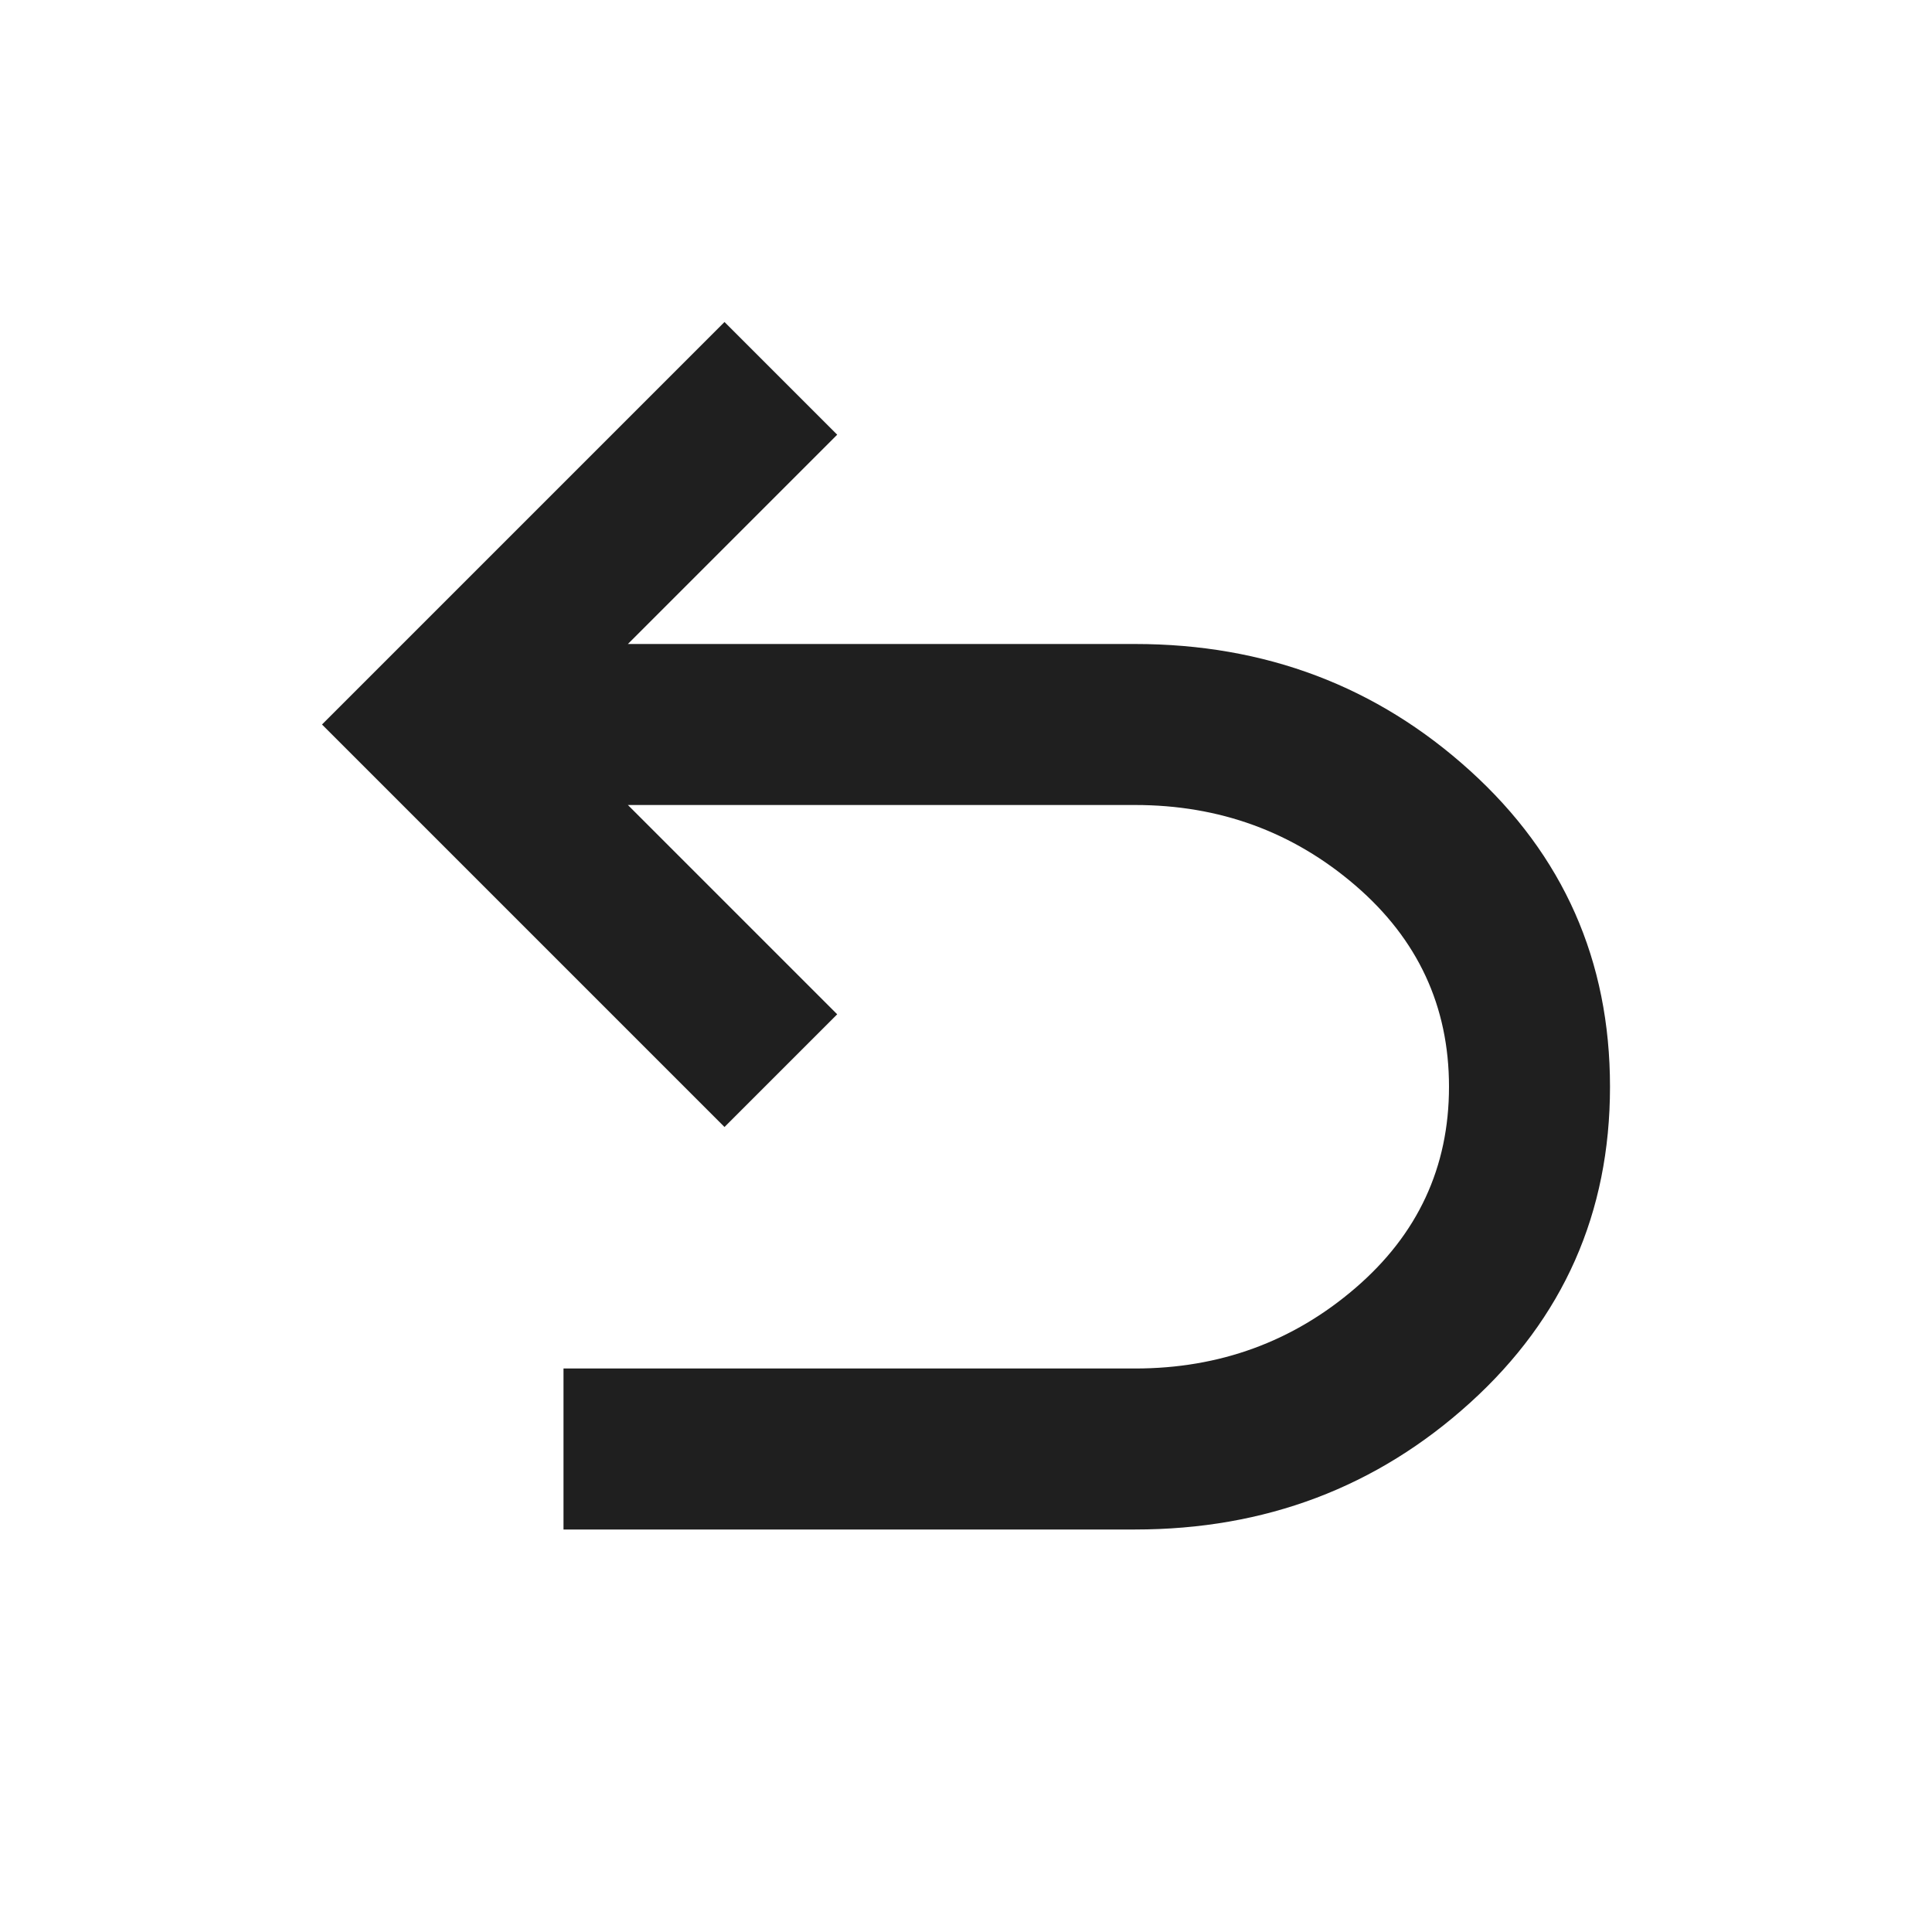
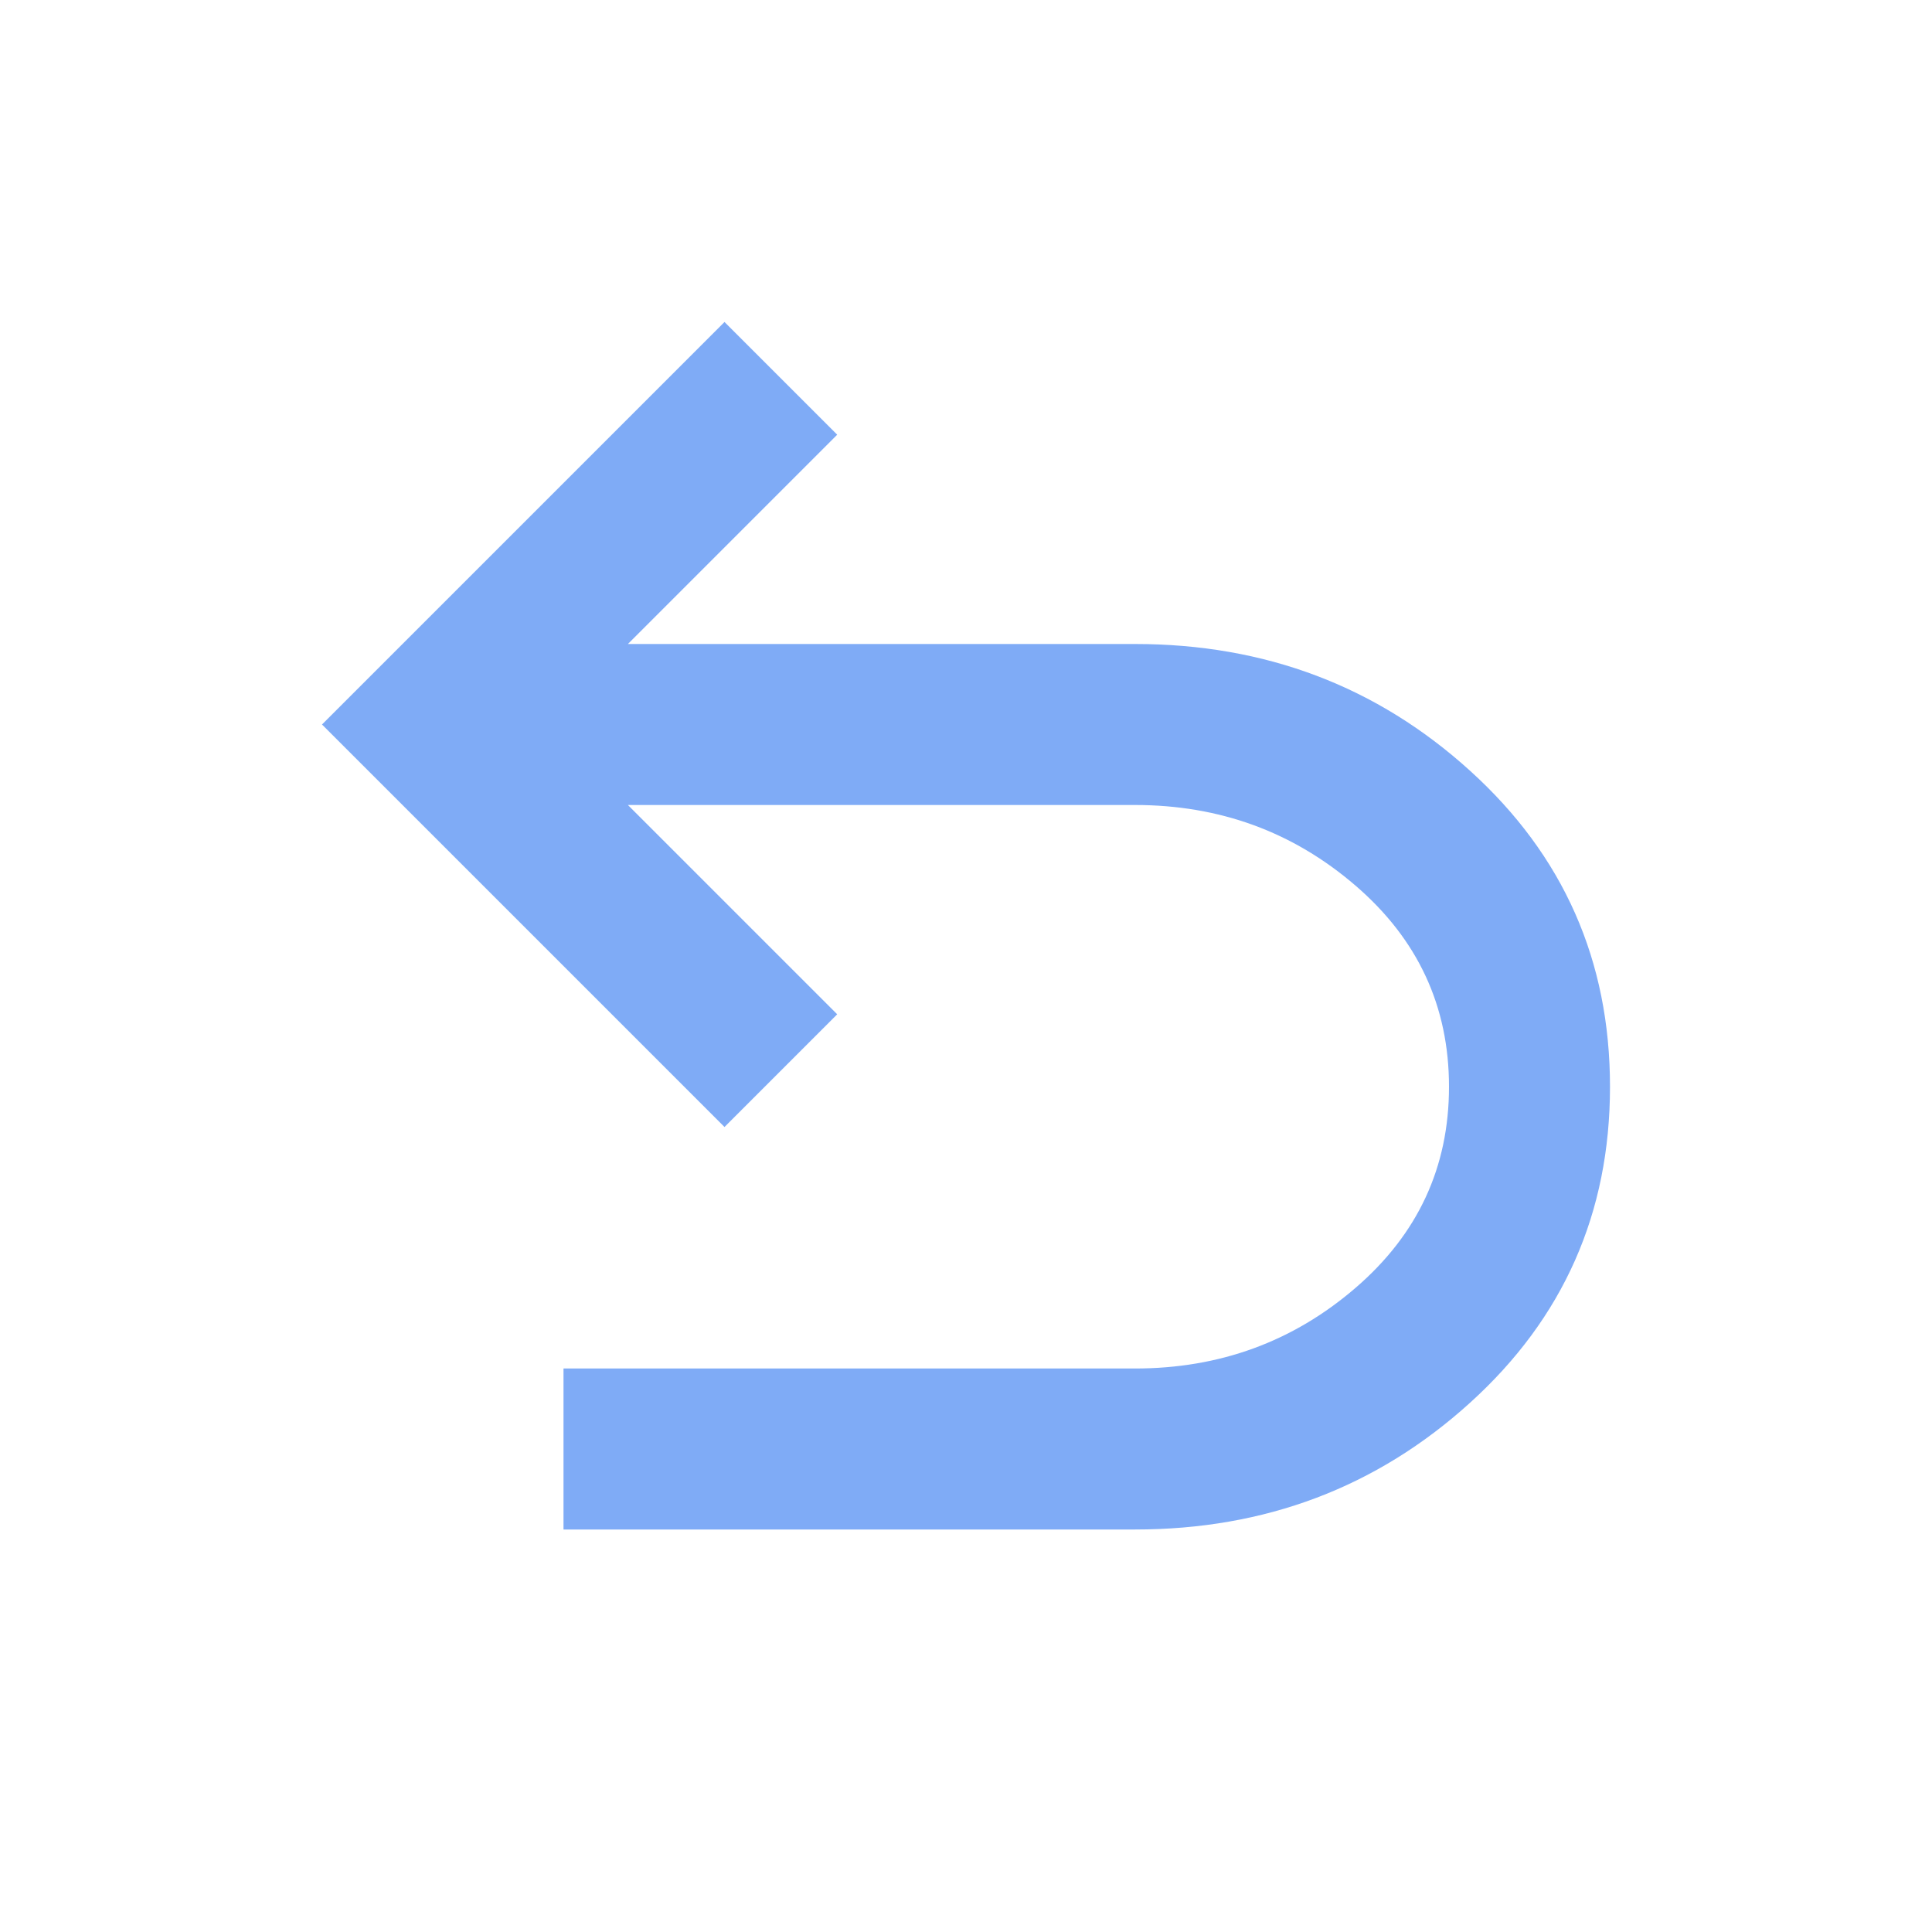
- <svg xmlns="http://www.w3.org/2000/svg" height="24px" viewBox="0 -960 960 960" width="24px" fill="#1f1f1f">
-   <path d="M280-200v-80h284q63 0 109.5-40T720-420q0-60-46.5-100T564-560H312l104 104-56 56-200-200 200-200 56 56-104 104h252q97 0 166.5 63T800-420q0 94-69.5 157T564-200H280Z" />
+ <svg xmlns="http://www.w3.org/2000/svg" width="24" height="24" viewBox="0 0 24 24" fill="none">
+   <path d="M7 19V17H14.1C15.15 17 16.062 16.667 16.837 16C17.613 15.333 18 14.5 18 13.5C18 12.5 17.613 11.667 16.837 11C16.062 10.333 15.15 10 14.1 10H7.8L10.4 12.6L9 14L4 9L9 4L10.4 5.4L7.8 8H14.1C15.717 8 17.104 8.525 18.262 9.575C19.421 10.625 20 11.933 20 13.5C20 15.067 19.421 16.375 18.262 17.425C17.104 18.475 15.717 19 14.1 19H7Z" fill="#4988F2" fill-opacity="0.7" />
</svg>
